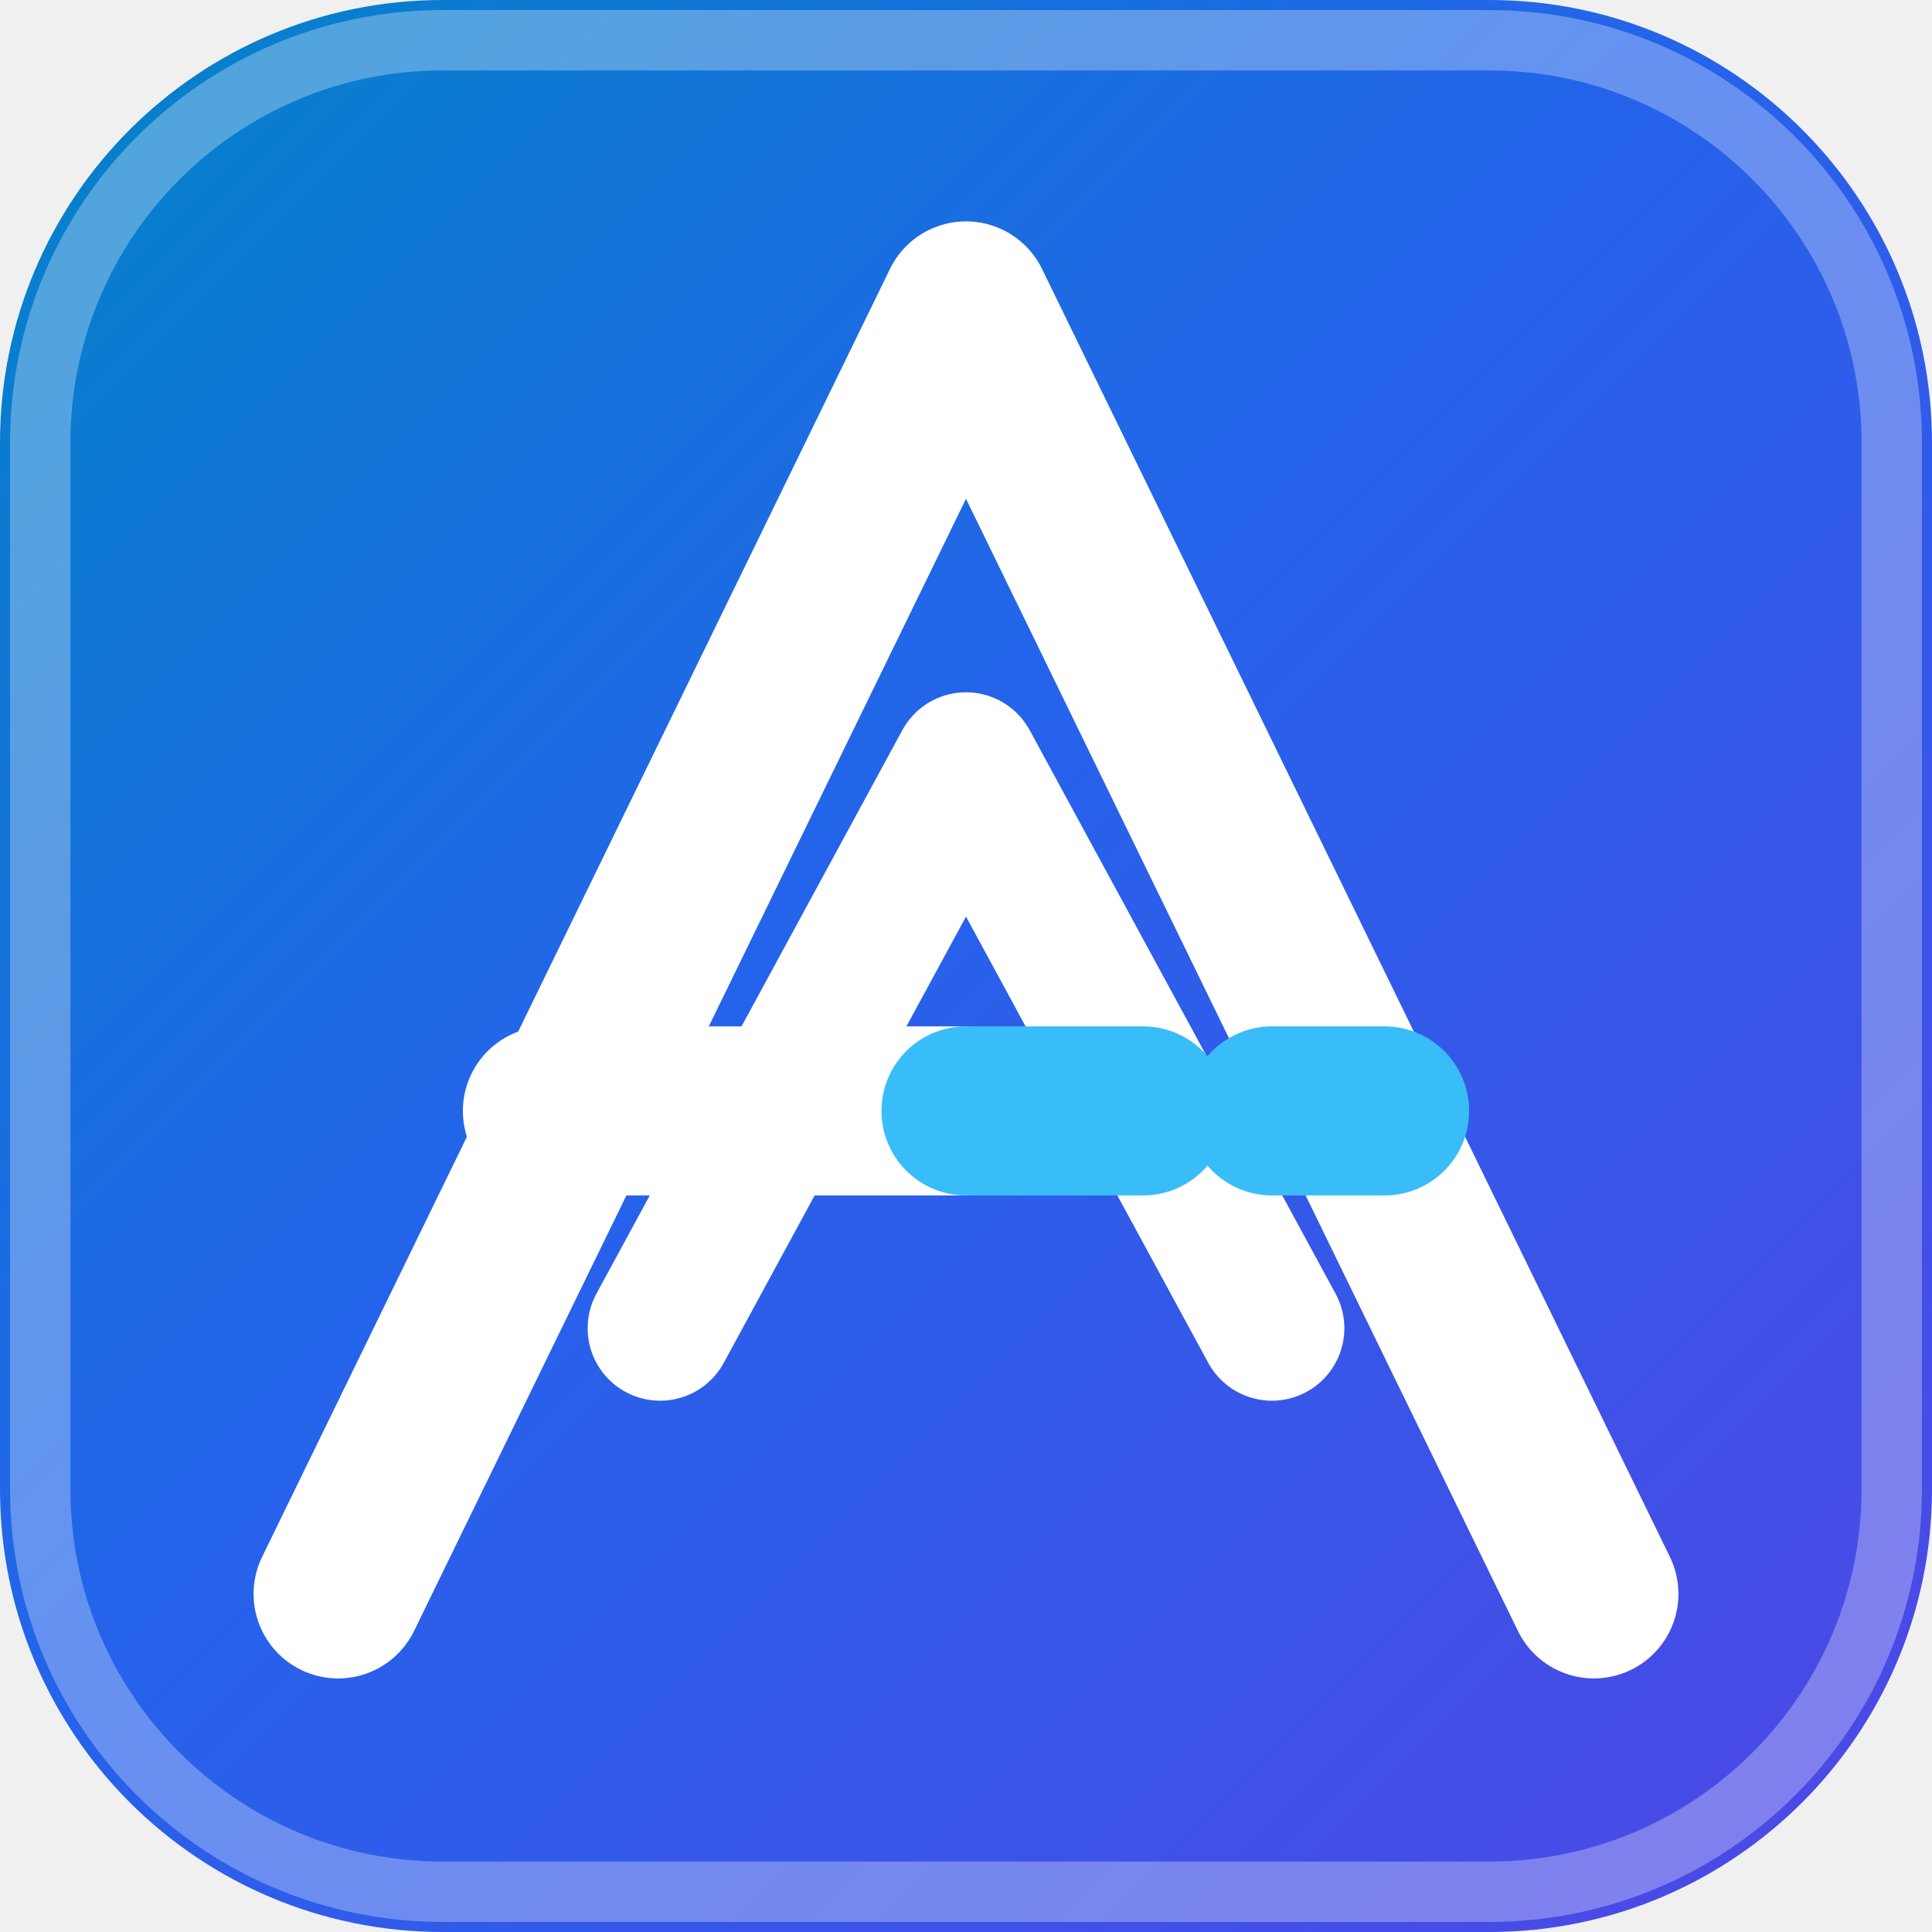
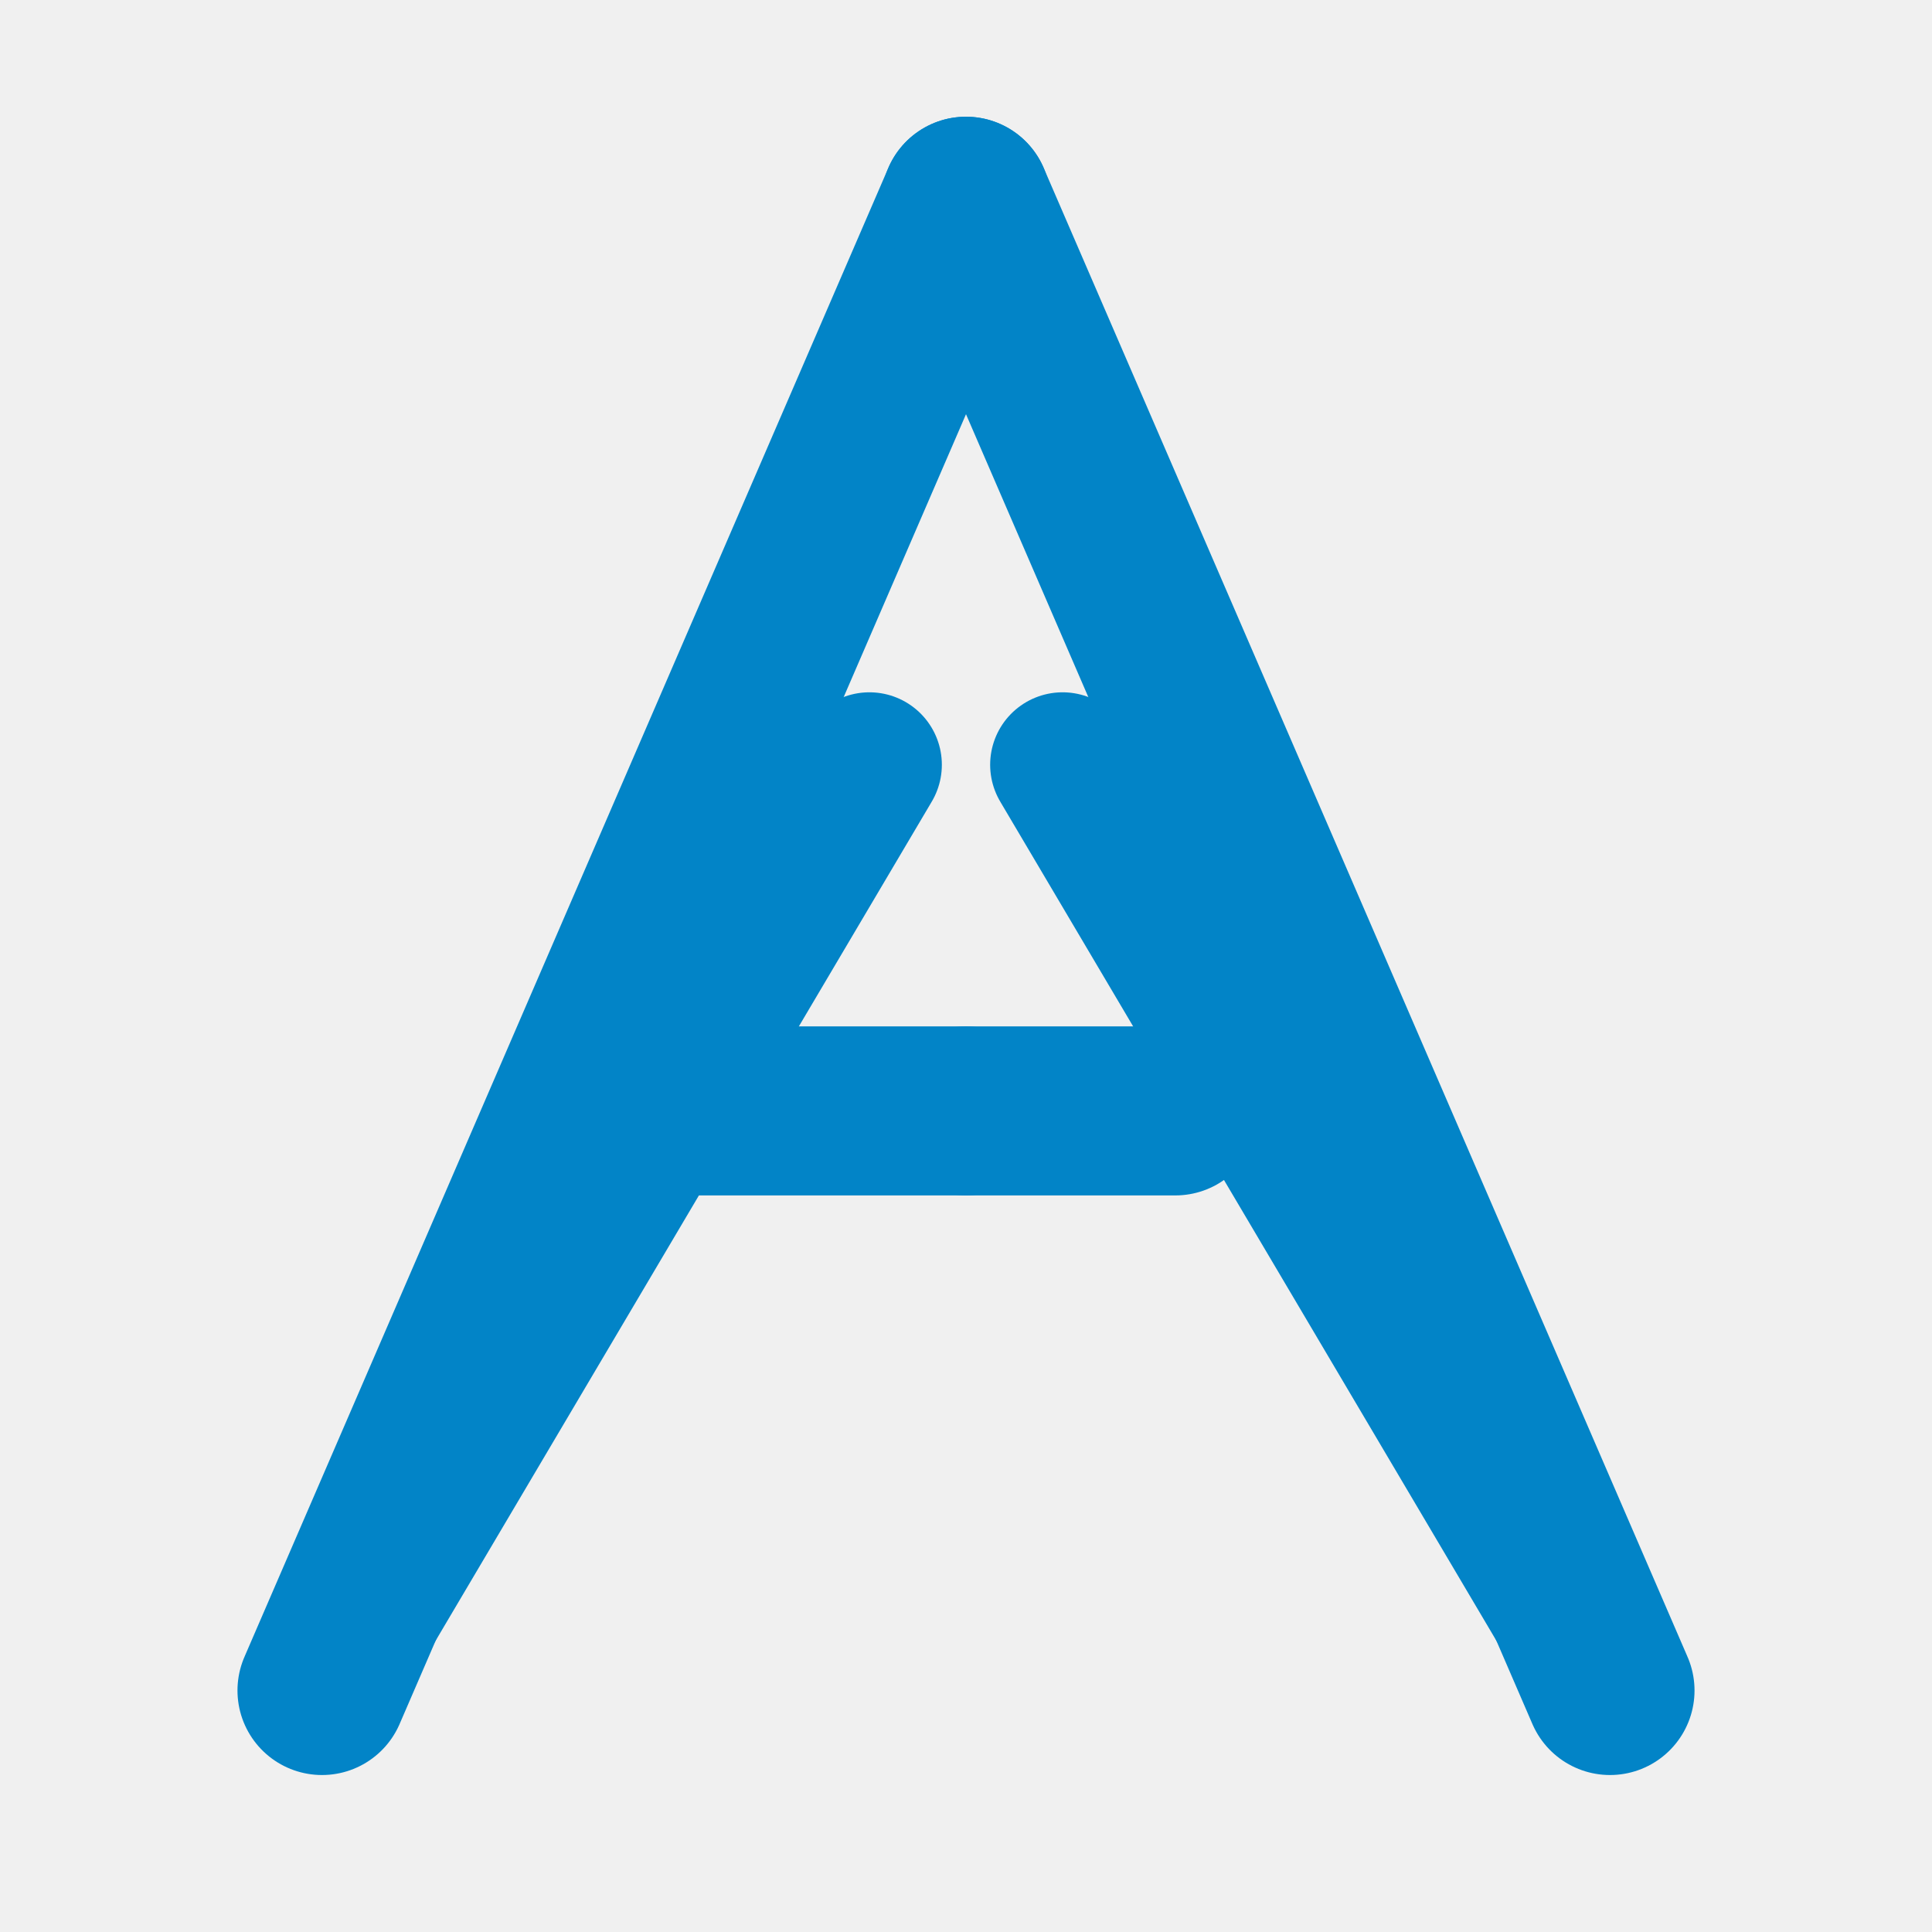
- <svg xmlns="http://www.w3.org/2000/svg" viewBox="0 0 24 24" width="192" height="192" fill="none" role="img" aria-label="Auterix">
-   <defs>
-     <linearGradient id="auterixBg" x1="0" y1="0" x2="24" y2="24" gradientUnits="userSpaceOnUse">
-       <stop offset="0%" stop-color="#0284c7" />
-       <stop offset="45%" stop-color="#2563eb" />
-       <stop offset="100%" stop-color="#4f46e5" />
-     </linearGradient>
-   </defs>
-   <rect width="24" height="24" rx="5.5" fill="url(#auterixBg)" />
-   <rect x="0.5" y="0.5" width="23" height="23" rx="5" stroke="rgba(255,255,255,0.3)" stroke-width="0.75" fill="none" />
+ <svg xmlns="http://www.w3.org/2000/svg" viewBox="0 0 24 24" width="24" height="24" fill="none" role="img" aria-label="Auterix">
+   <style>
+     path { stroke: #0284c7; }
+     @media (prefers-color-scheme: dark) {
+       path { stroke: #38bdf8; }
+     }
+   </style>
  <g stroke-linecap="round" stroke-linejoin="round" fill="none">
-     <path d="M 4.2 19.8 L 12 3.8 L 19.8 19.8" stroke="#ffffff" stroke-width="2.1" />
-     <path d="M 8.2 16.5 L 12 9.5 L 15.8 16.5" stroke="#ffffff" stroke-width="1.8" />
-     <path d="M 6.8 13.8 H 12" stroke="#ffffff" stroke-width="2.1" />
-     <path d="M 12 13.8 H 17.2" stroke="#38bdf8" stroke-width="2.1" stroke-dasharray="2.2 1.6" />
+     <path d="M 12 2.5 L 4 21" stroke-width="2.1" stroke-linecap="round" />
+     <path d="M 12 2.5 L 20 21" stroke-width="2.1" stroke-linecap="round" />
+     <path d="M 7.2 13.8 H 12" stroke-width="2.1" stroke-linecap="round" />
+     <path d="M 12 13.8 H 16.8" stroke-width="2.1" stroke-linecap="round" stroke-dasharray="2.6 2.1" />
+     <path d="M 4 21 L 10.8 9.5" stroke-width="1.8" stroke-linecap="round" />
+     <path d="M 20 21 L 13.2 9.5" stroke-width="1.8" stroke-linecap="round" />
  </g>
</svg>
